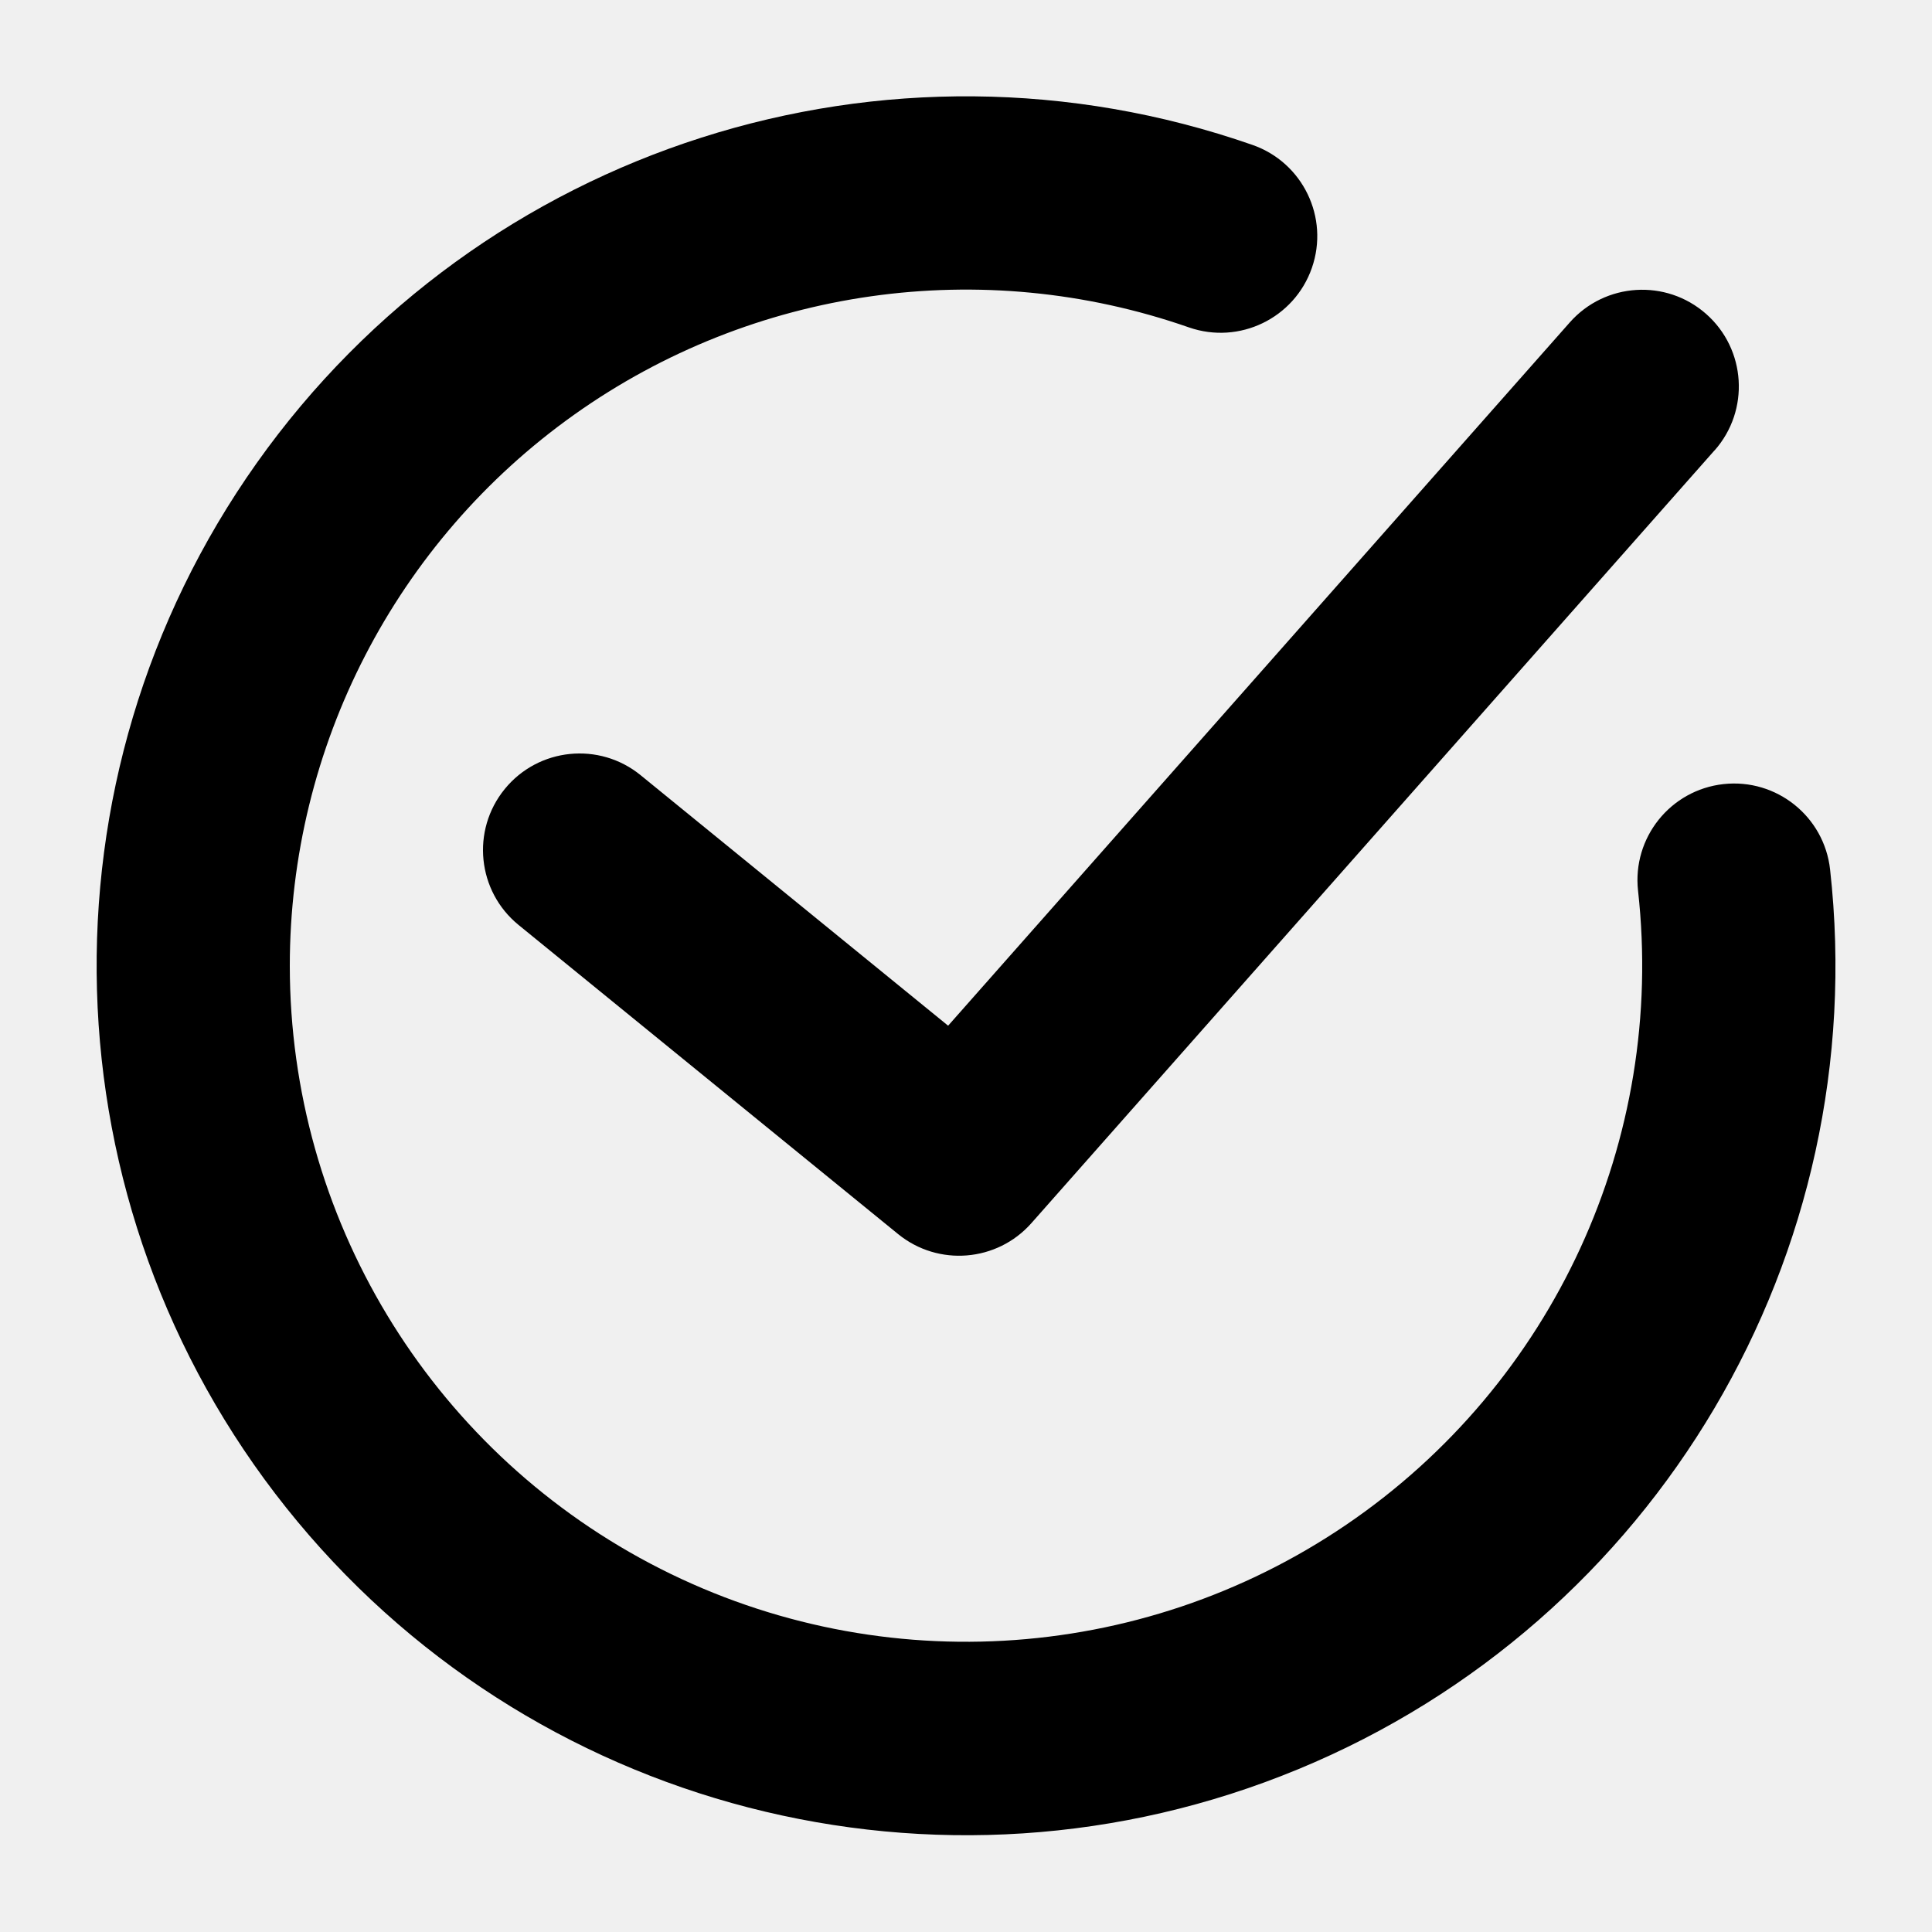
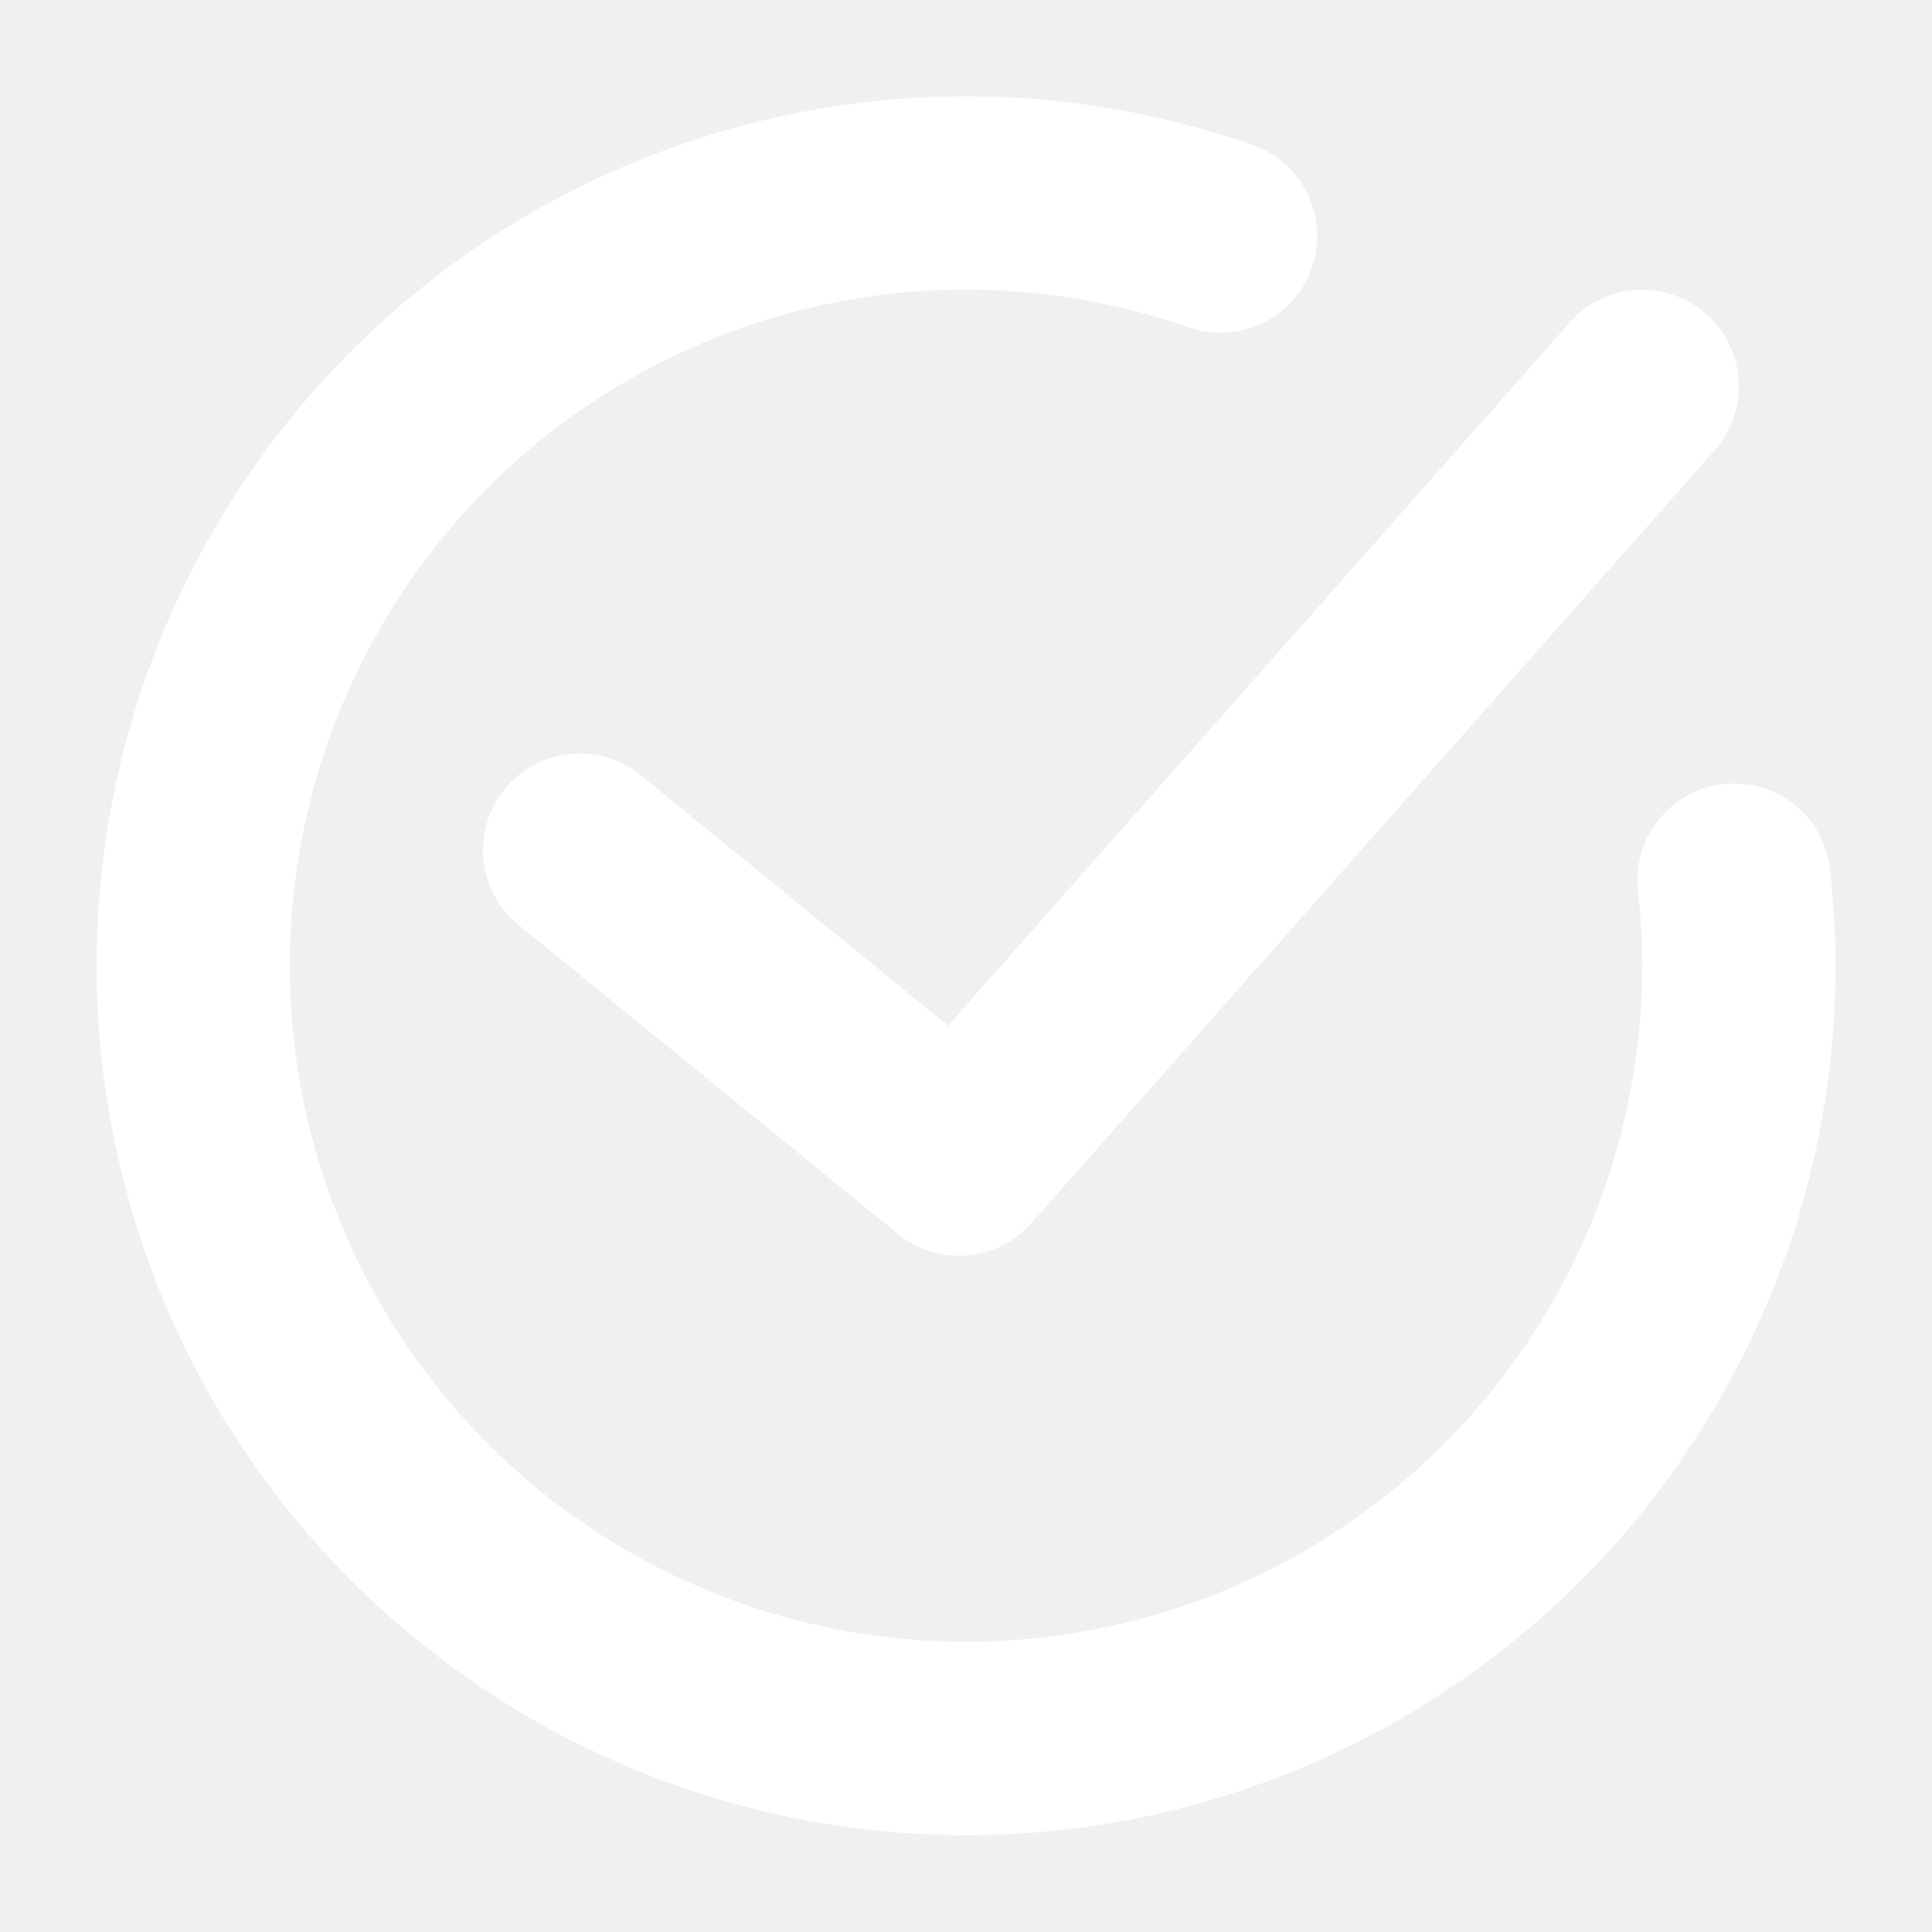
<svg xmlns="http://www.w3.org/2000/svg" width="800px" height="800px" viewBox="0 0 20 20" fill="none">
-   <path fill="#000000" fill-rule="evenodd" d="M3 10a7 7 0 019.307-6.611 1 1 0 00.658-1.889 9 9 0 105.98 7.501 1 1 0 00-1.988.22A7 7 0 113 10zm14.75-5.338a1 1 0 00-1.5-1.324l-6.435 7.28-3.183-2.593a1 1 0 00-1.264 1.55l3.929 3.2a1 1 0 001.38-.113l7.072-8z" />
+   <path fill="#ffffff" fill-rule="evenodd" d="M3 10a7 7 0 019.307-6.611 1 1 0 00.658-1.889 9 9 0 105.98 7.501 1 1 0 00-1.988.22A7 7 0 113 10zm14.75-5.338a1 1 0 00-1.5-1.324l-6.435 7.28-3.183-2.593a1 1 0 00-1.264 1.55l3.929 3.2a1 1 0 001.38-.113l7.072-8z" />
</svg>
